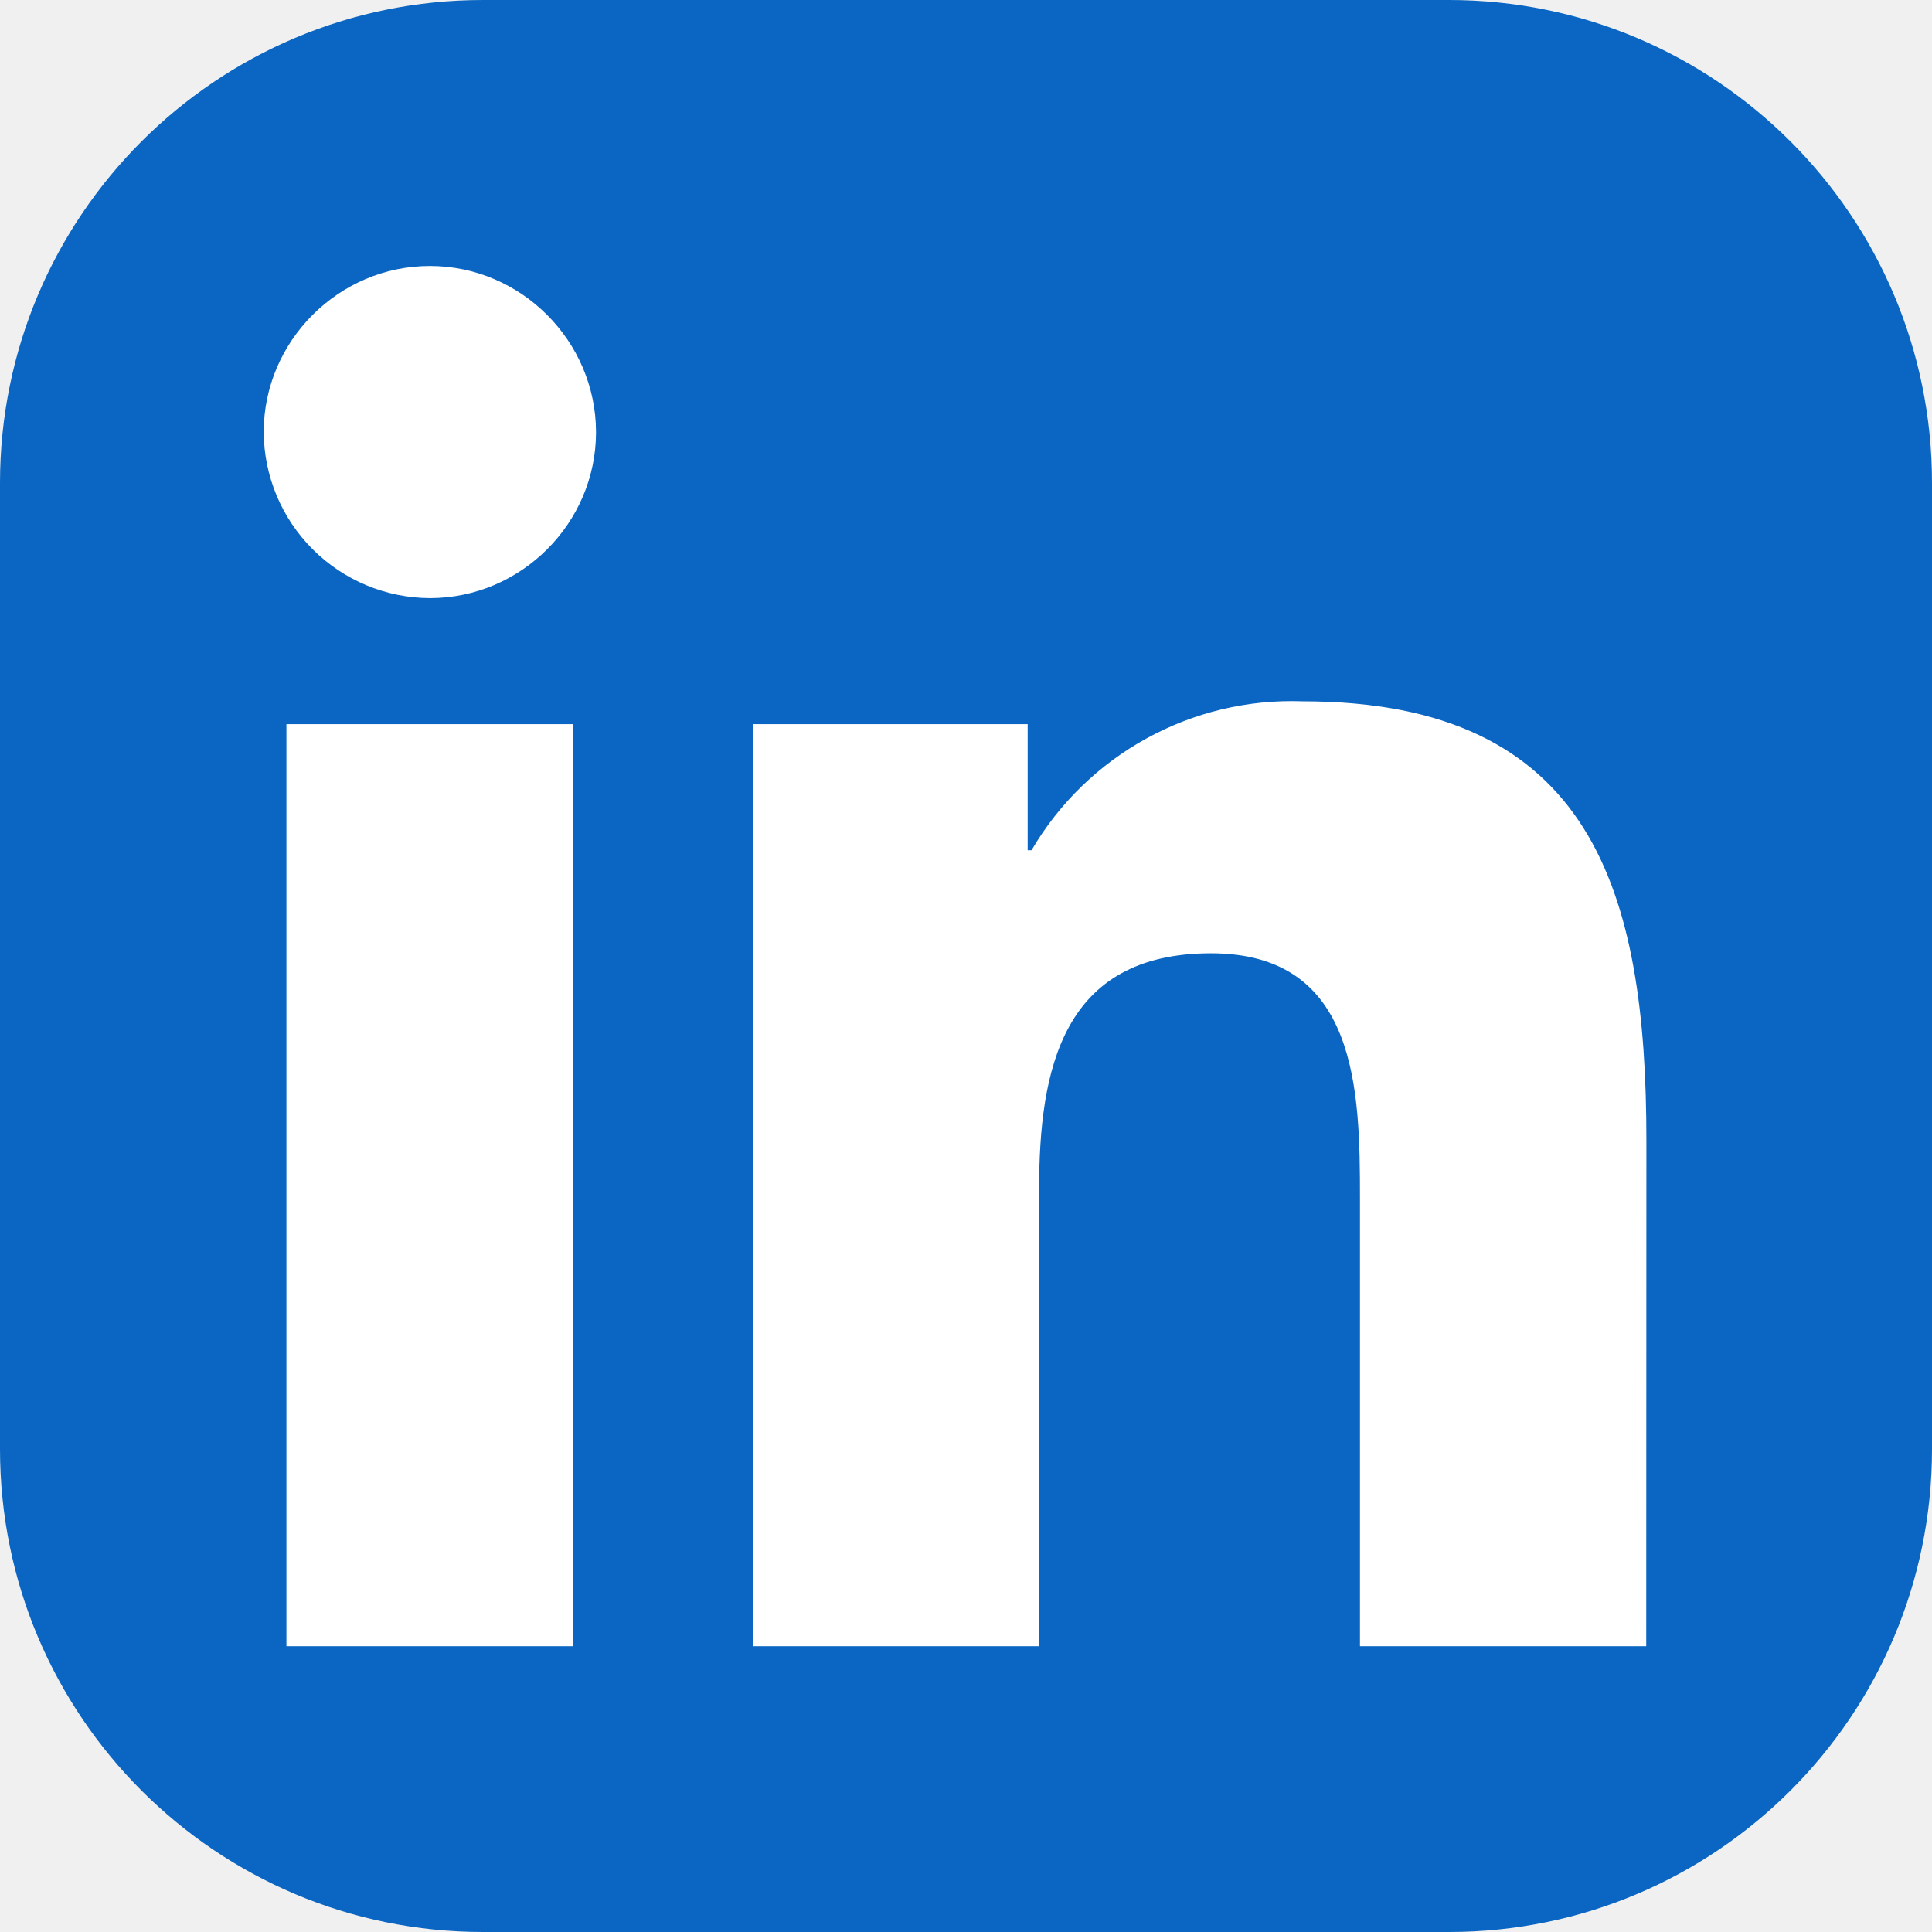
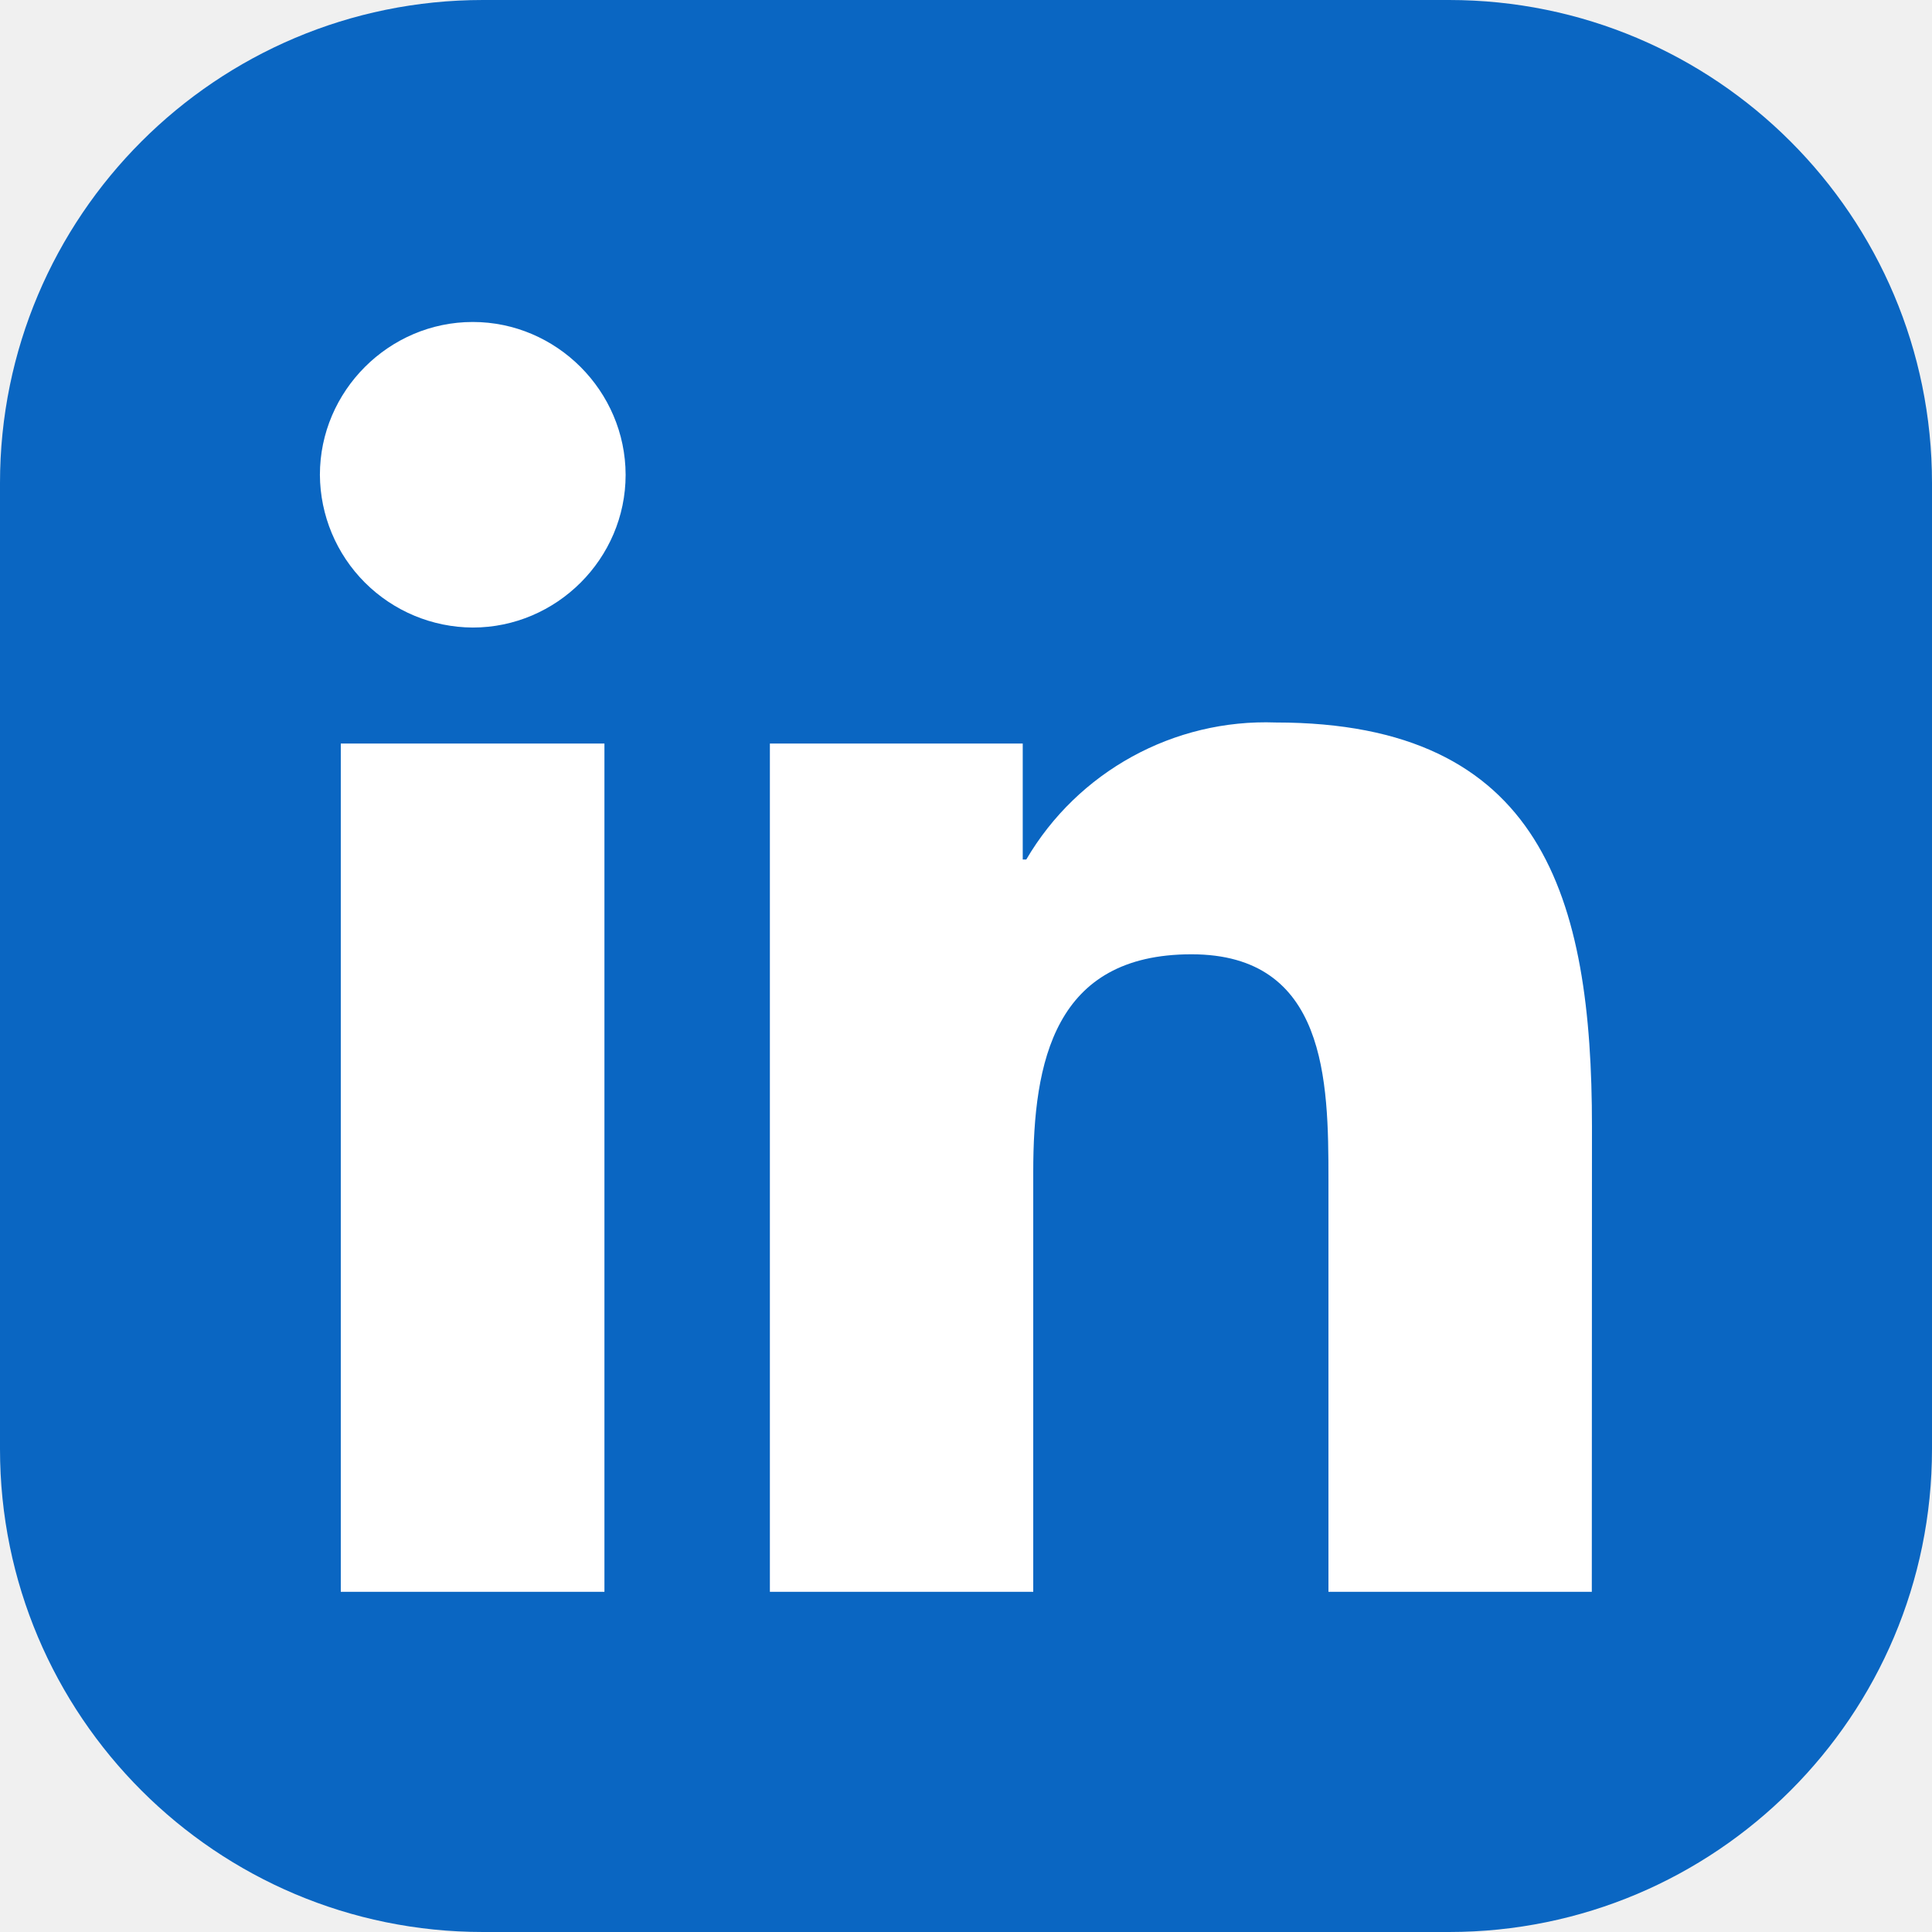
<svg xmlns="http://www.w3.org/2000/svg" width="200" height="200" viewBox="0 0 200 200" fill="none">
  <g clip-path="url(#clip0_116_13)">
    <rect width="200" height="200" rx="50" fill="#0A66C2" />
-     <path d="M59.316 170.417H29.65V74.967H59.316V170.417ZM106.783 88.017C112.583 78.117 123.383 72.183 134.85 72.6C164.883 72.6 170.434 92.35 170.434 118.066L170.417 170.399V170.417H140.783V124C140.783 112.933 140.583 98.684 125.366 98.684C109.933 98.684 107.566 110.75 107.566 123.184V170.417H77.934V74.967H106.384V88.017H106.783ZM44.5 27.533C53.933 27.533 61.684 35.3 61.7 44.733C61.7 54.167 53.933 61.917 44.5 61.917C39.948 61.895 35.589 60.078 32.368 56.86C29.148 53.643 27.326 49.285 27.3 44.733C27.3 35.3 35.067 27.533 44.5 27.533Z" fill="white" />
+     <path d="M62.571 164.783H35.278V76.97H62.571V164.783ZM106.24 88.976C111.576 79.868 121.512 74.409 132.062 74.792C159.692 74.792 164.799 92.962 164.799 116.621L164.783 164.768V164.783H137.521V122.08C137.521 111.899 137.336 98.788 123.337 98.788C109.139 98.788 106.961 109.89 106.961 121.328V164.783H79.698V76.97H105.873V88.976H106.24ZM48.94 33.331C57.619 33.331 64.748 40.476 64.764 49.154C64.764 57.833 57.619 64.963 48.94 64.963C44.752 64.943 40.741 63.271 37.778 60.312C34.816 57.352 33.14 53.342 33.116 49.154C33.116 40.476 40.262 33.331 48.94 33.331Z" fill="white" />
  </g>
  <defs>
    <clipPath id="clip0_116_13">
      <rect width="200" height="200" rx="50" fill="white" />
    </clipPath>
  </defs>
</svg>
